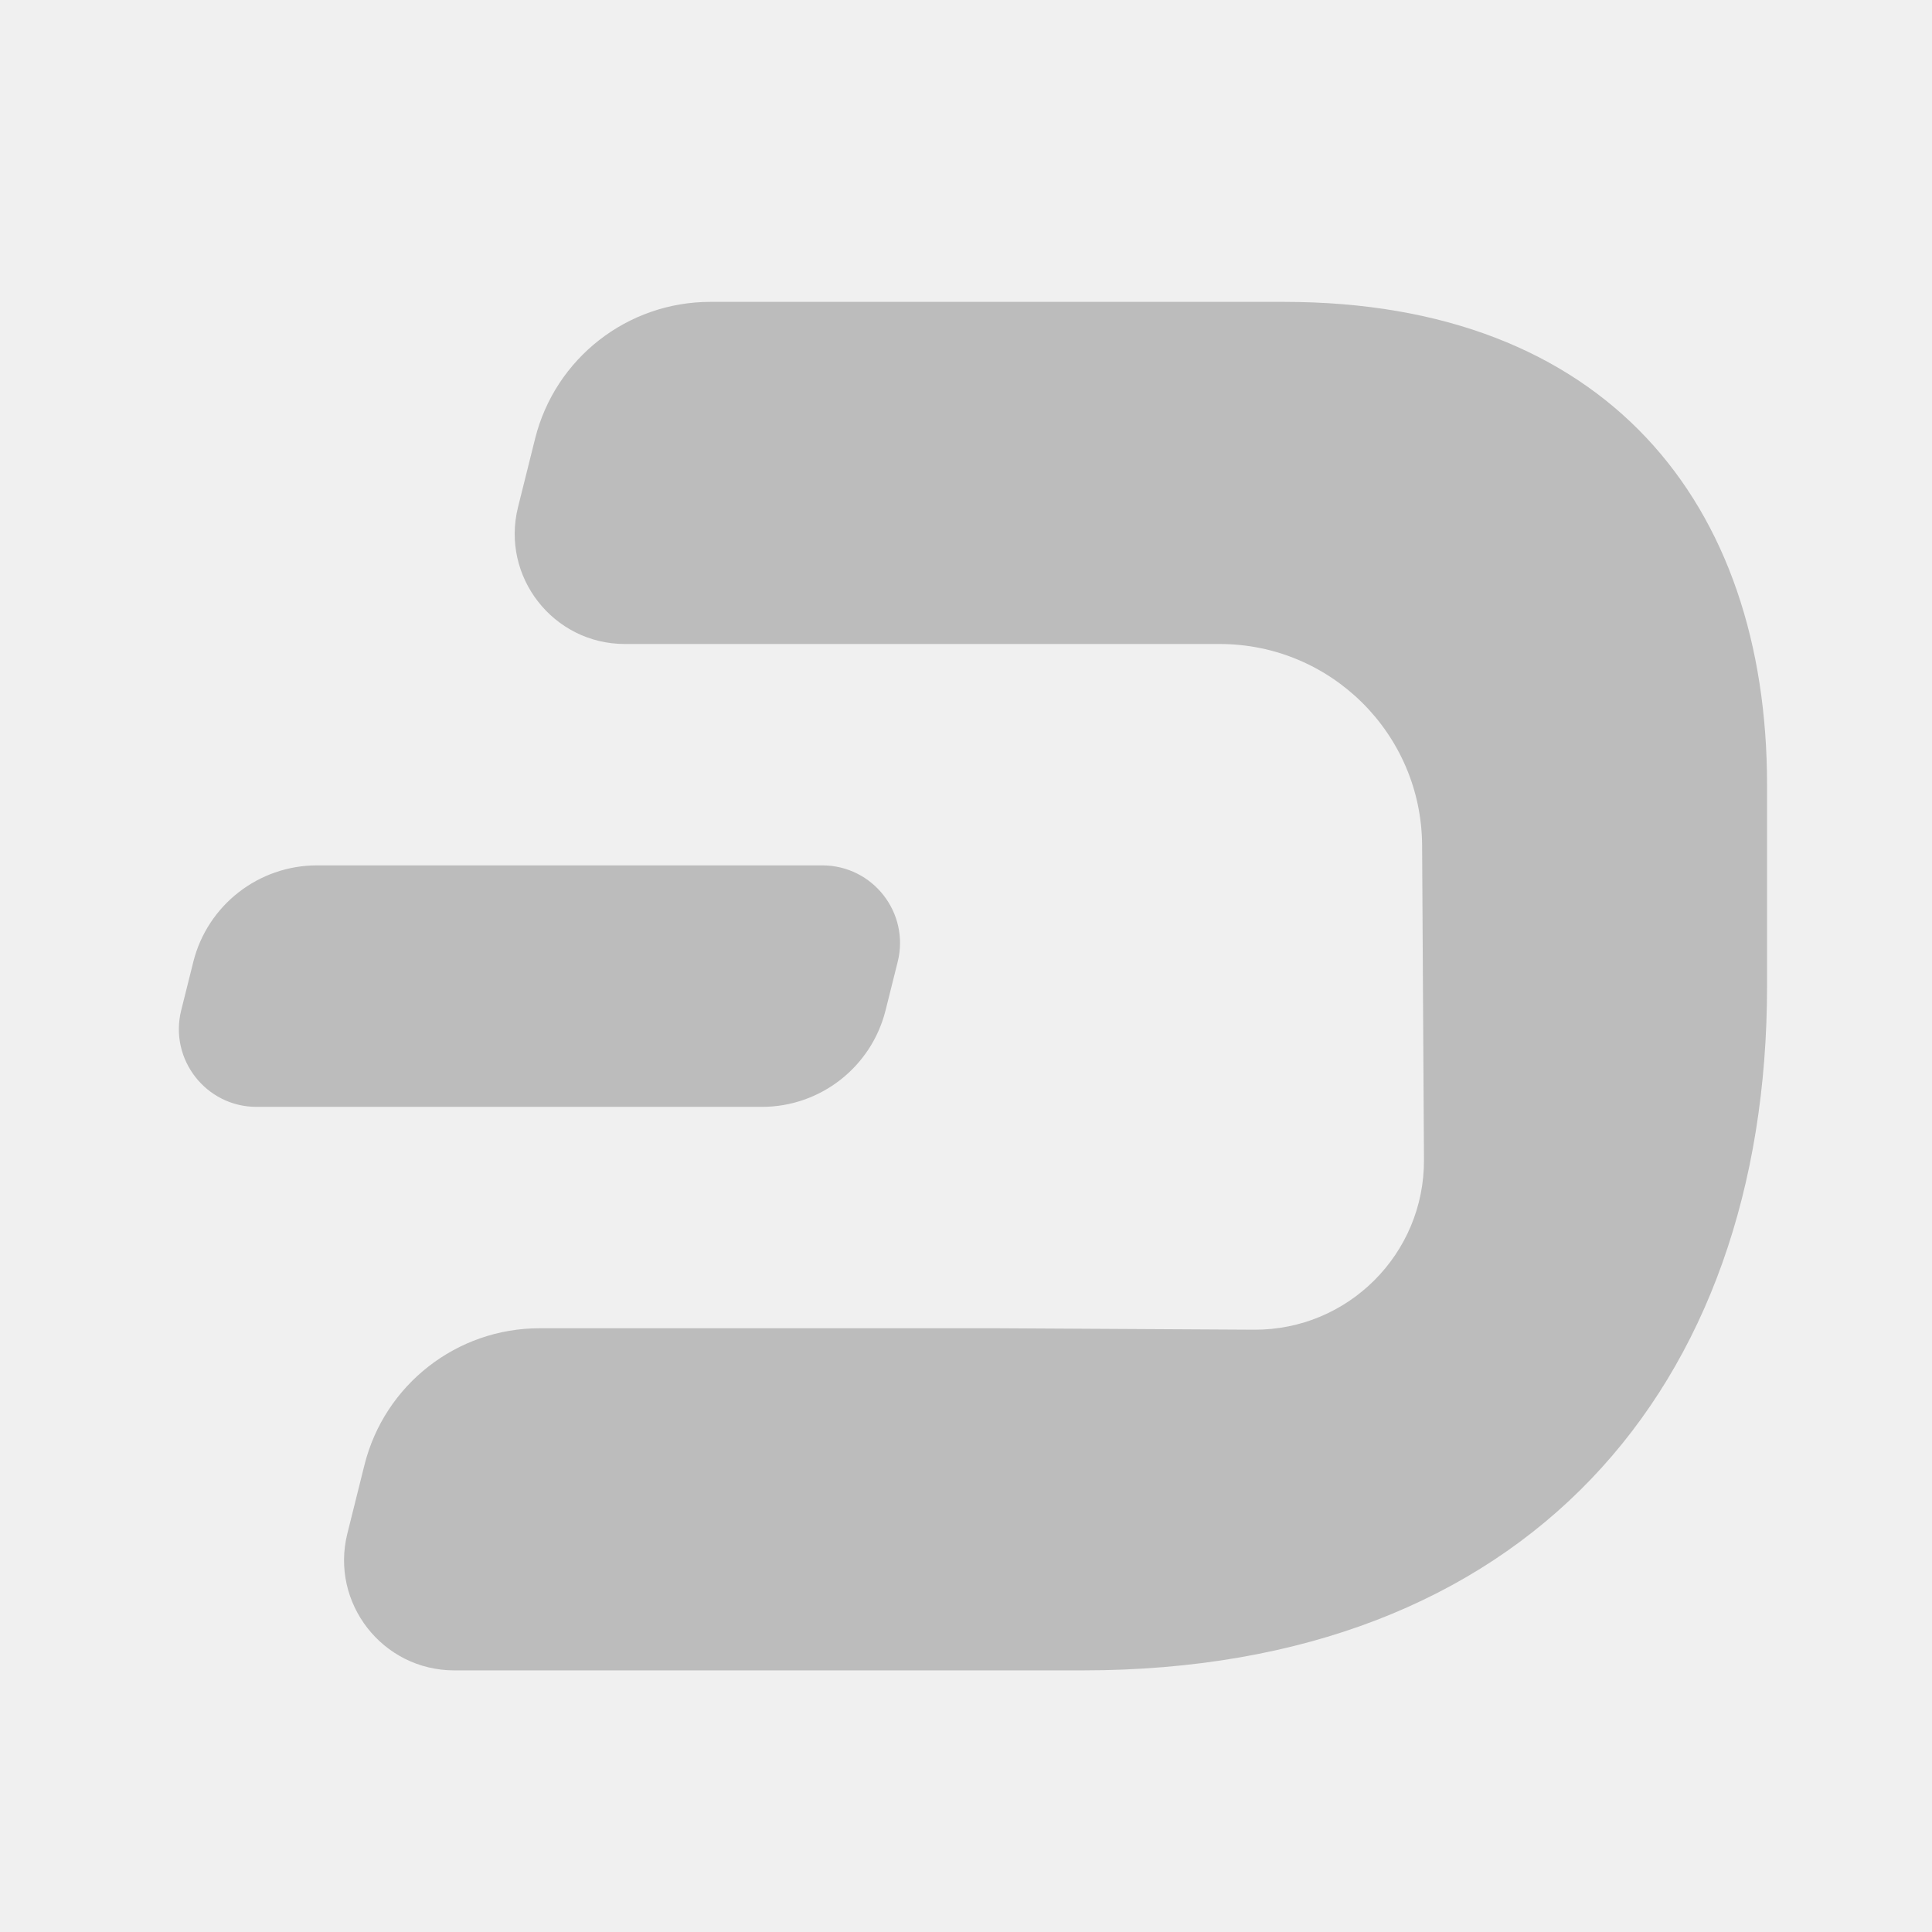
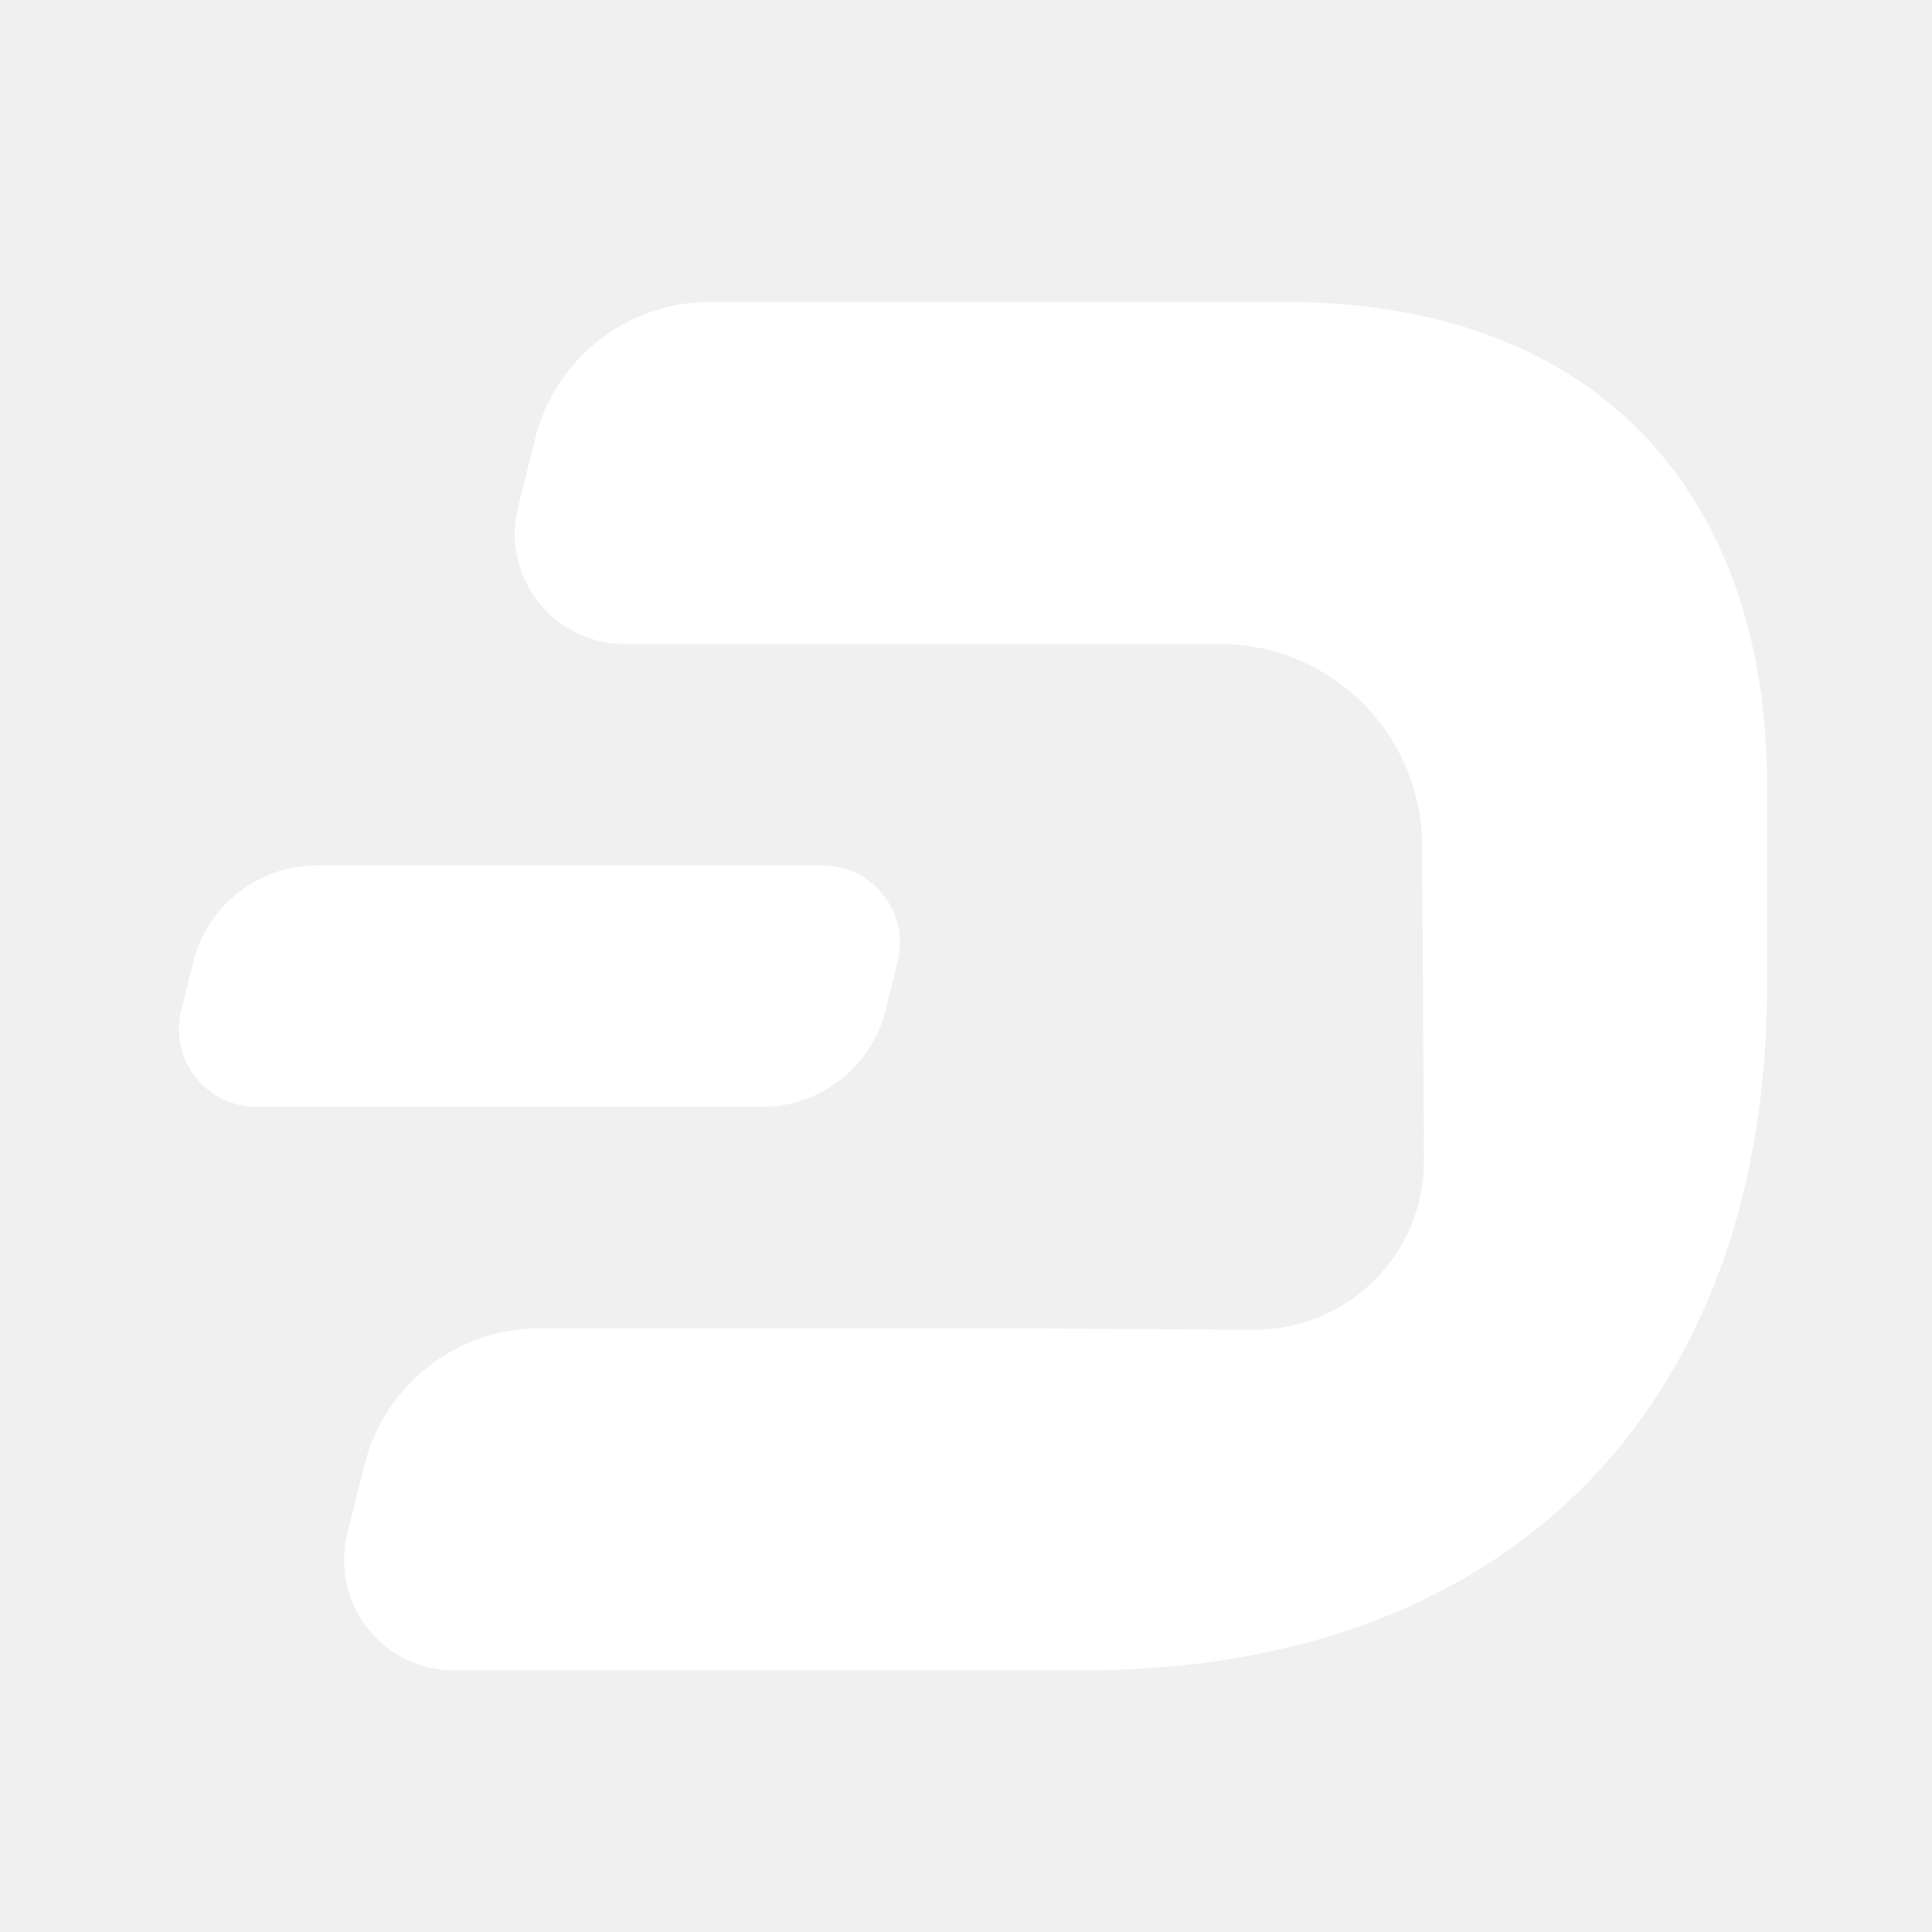
- <svg xmlns="http://www.w3.org/2000/svg" width="24" height="24" viewBox="0 0 24 24" fill="#bcbcbc">
+ <svg xmlns="http://www.w3.org/2000/svg" width="48" height="48" viewBox="0 0 24 24" fill="#ffffff">
  <path d="M 8.823,3.75 L 15.951,3.75 C 19.951,3.75 21.951,6.25 21.951,9.75 L 21.951,12.25 C 21.951,17.25 18.951,20.75 13.451,20.75 L 5.643,20.75 C 4.753,20.75 4.1,19.914 4.315,19.05 L 4.527,18.2 C 4.776,17.201 5.674,16.5 6.703,16.5 L 12.391,16.5 L 15.577,16.518 C 16.746,16.525 17.696,15.575 17.689,14.406 L 17.666,10.5 C 17.658,9.117 16.534,8.0 15.151,8.0 L 7.763,8.0 C 6.873,8.0 6.22,7.164 6.435,6.3 L 6.647,5.45 C 6.896,4.451 7.794,3.75 8.823,3.75 Z" />
  <path d="M 10.214,10.75 L 3.938,10.75 C 3.211,10.75 2.577,11.245 2.401,11.95 L 2.251,12.55 C 2.099,13.16 2.56,13.75 3.188,13.75 L 9.464,13.75 C 10.191,13.75 10.825,13.255 11.001,12.55 L 11.151,11.95 C 11.304,11.34 10.843,10.75 10.214,10.75 Z" />
</svg>
